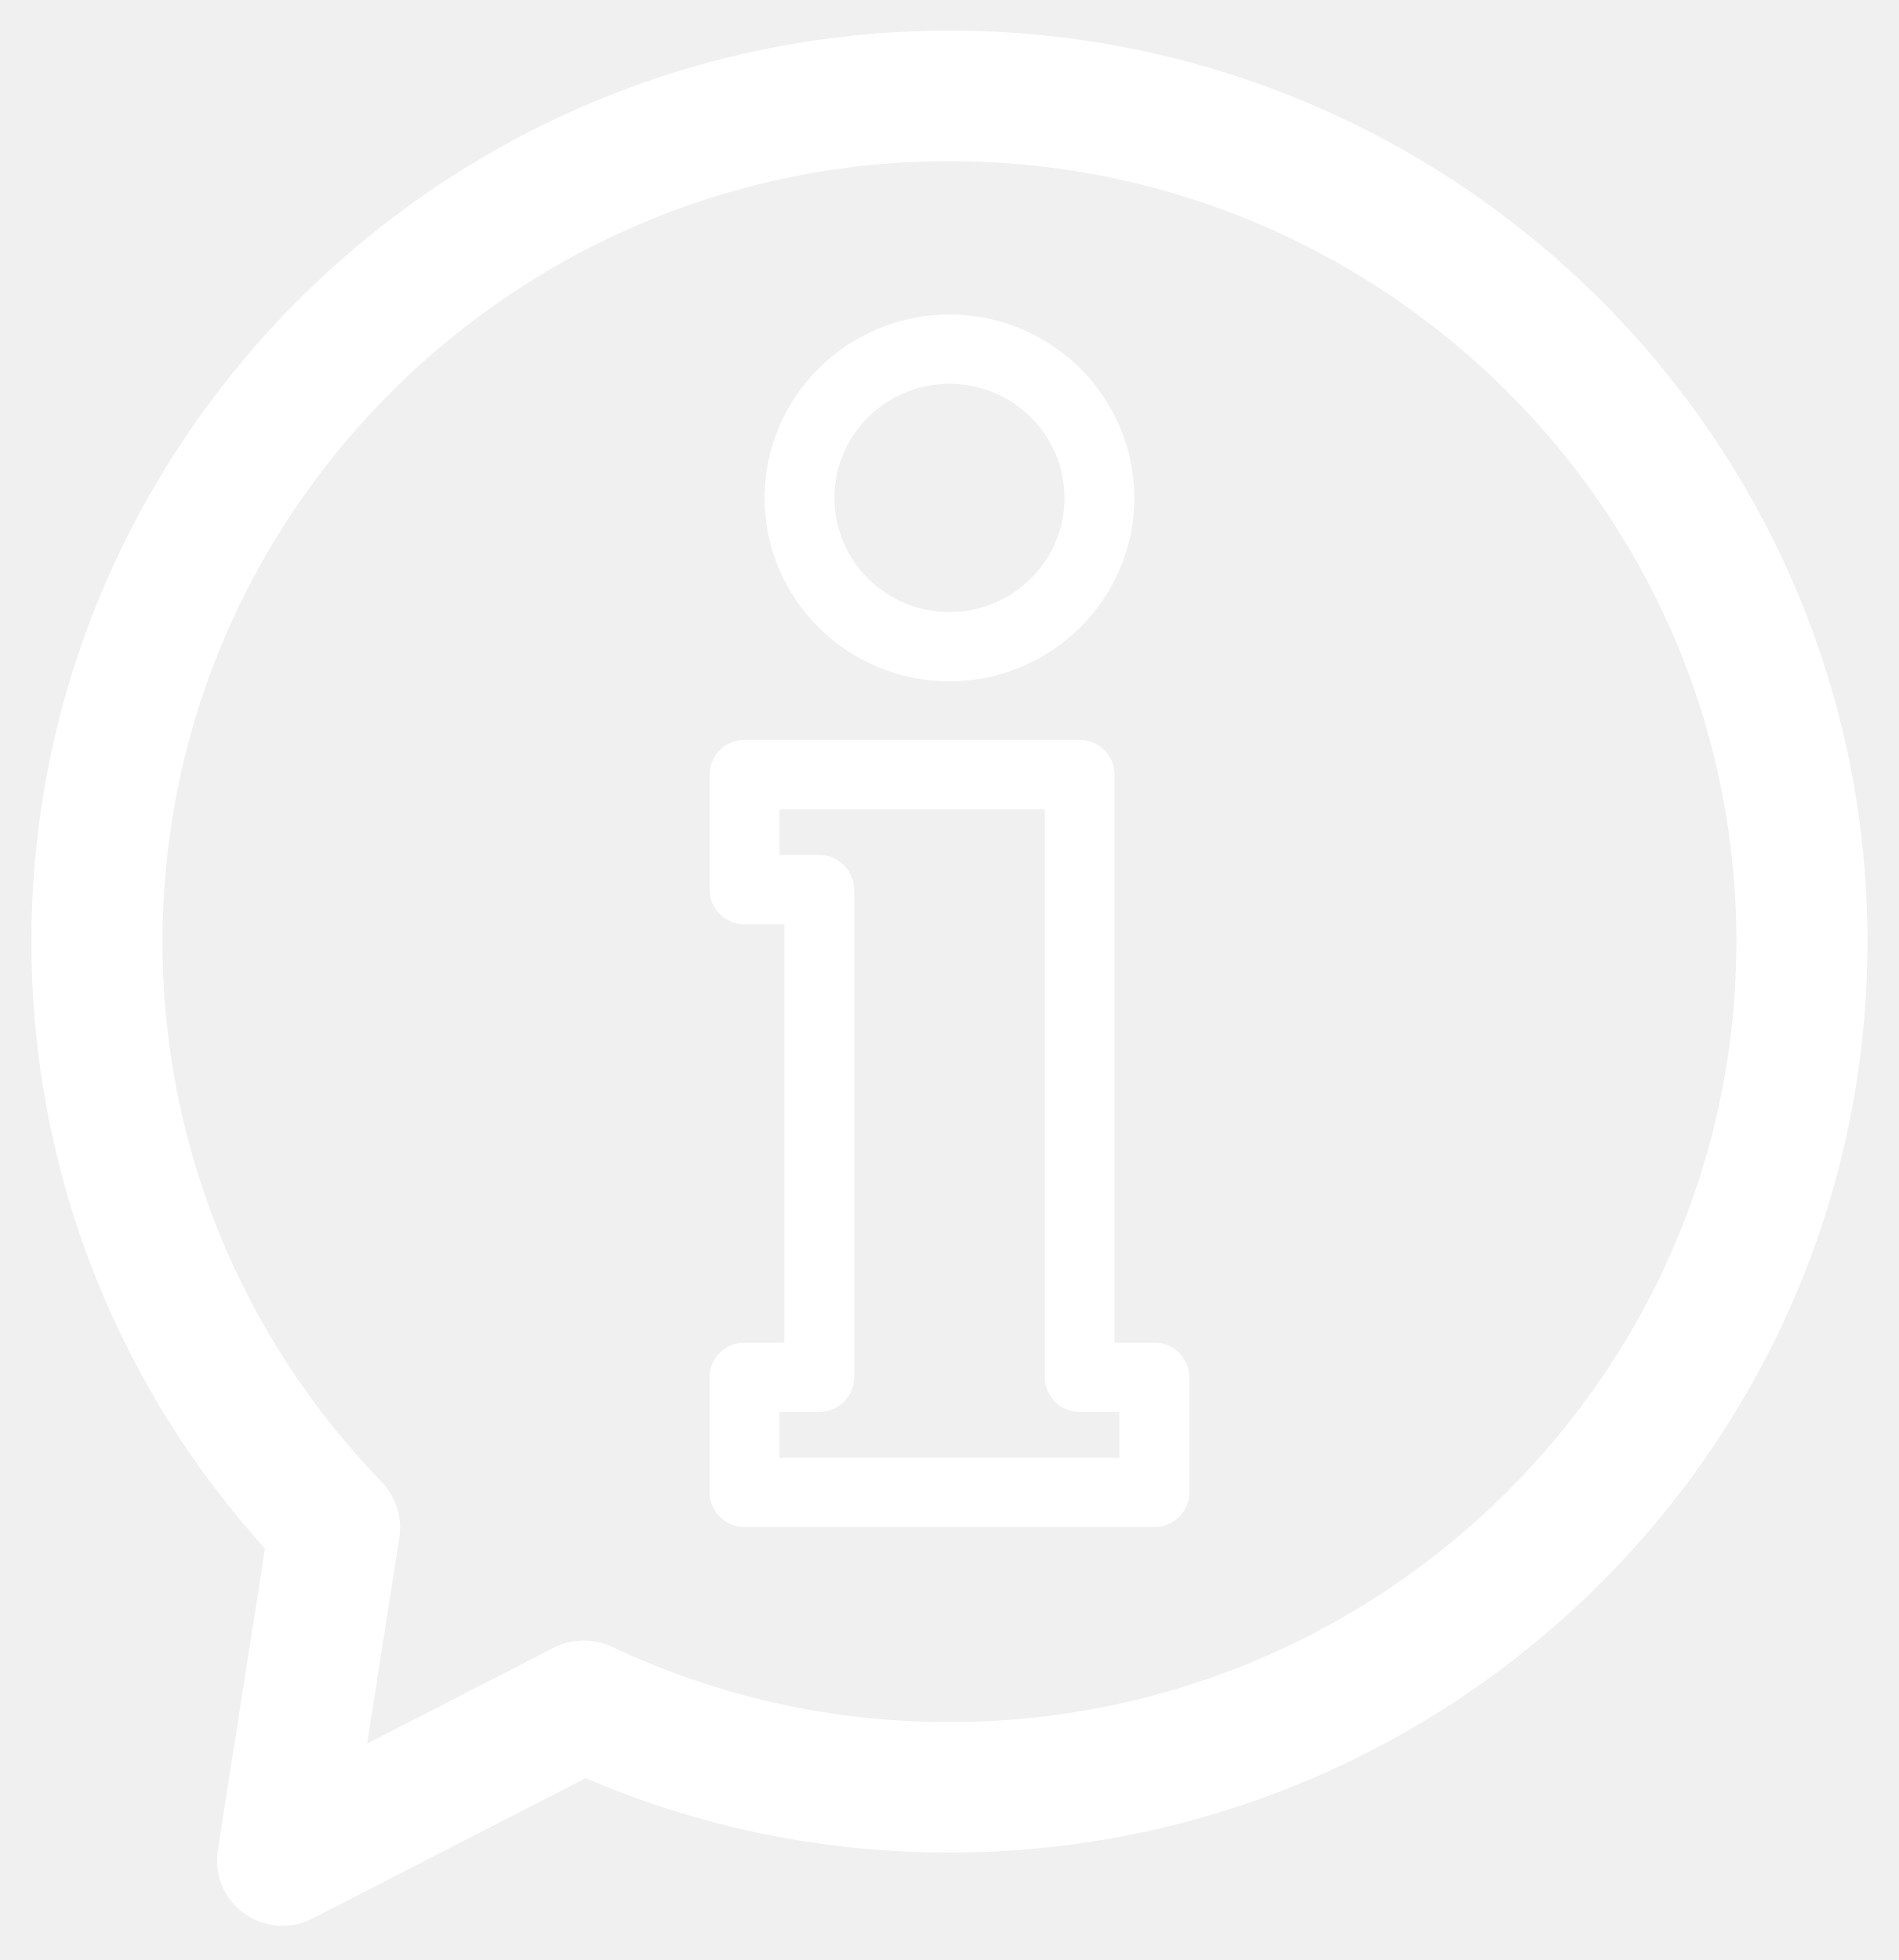
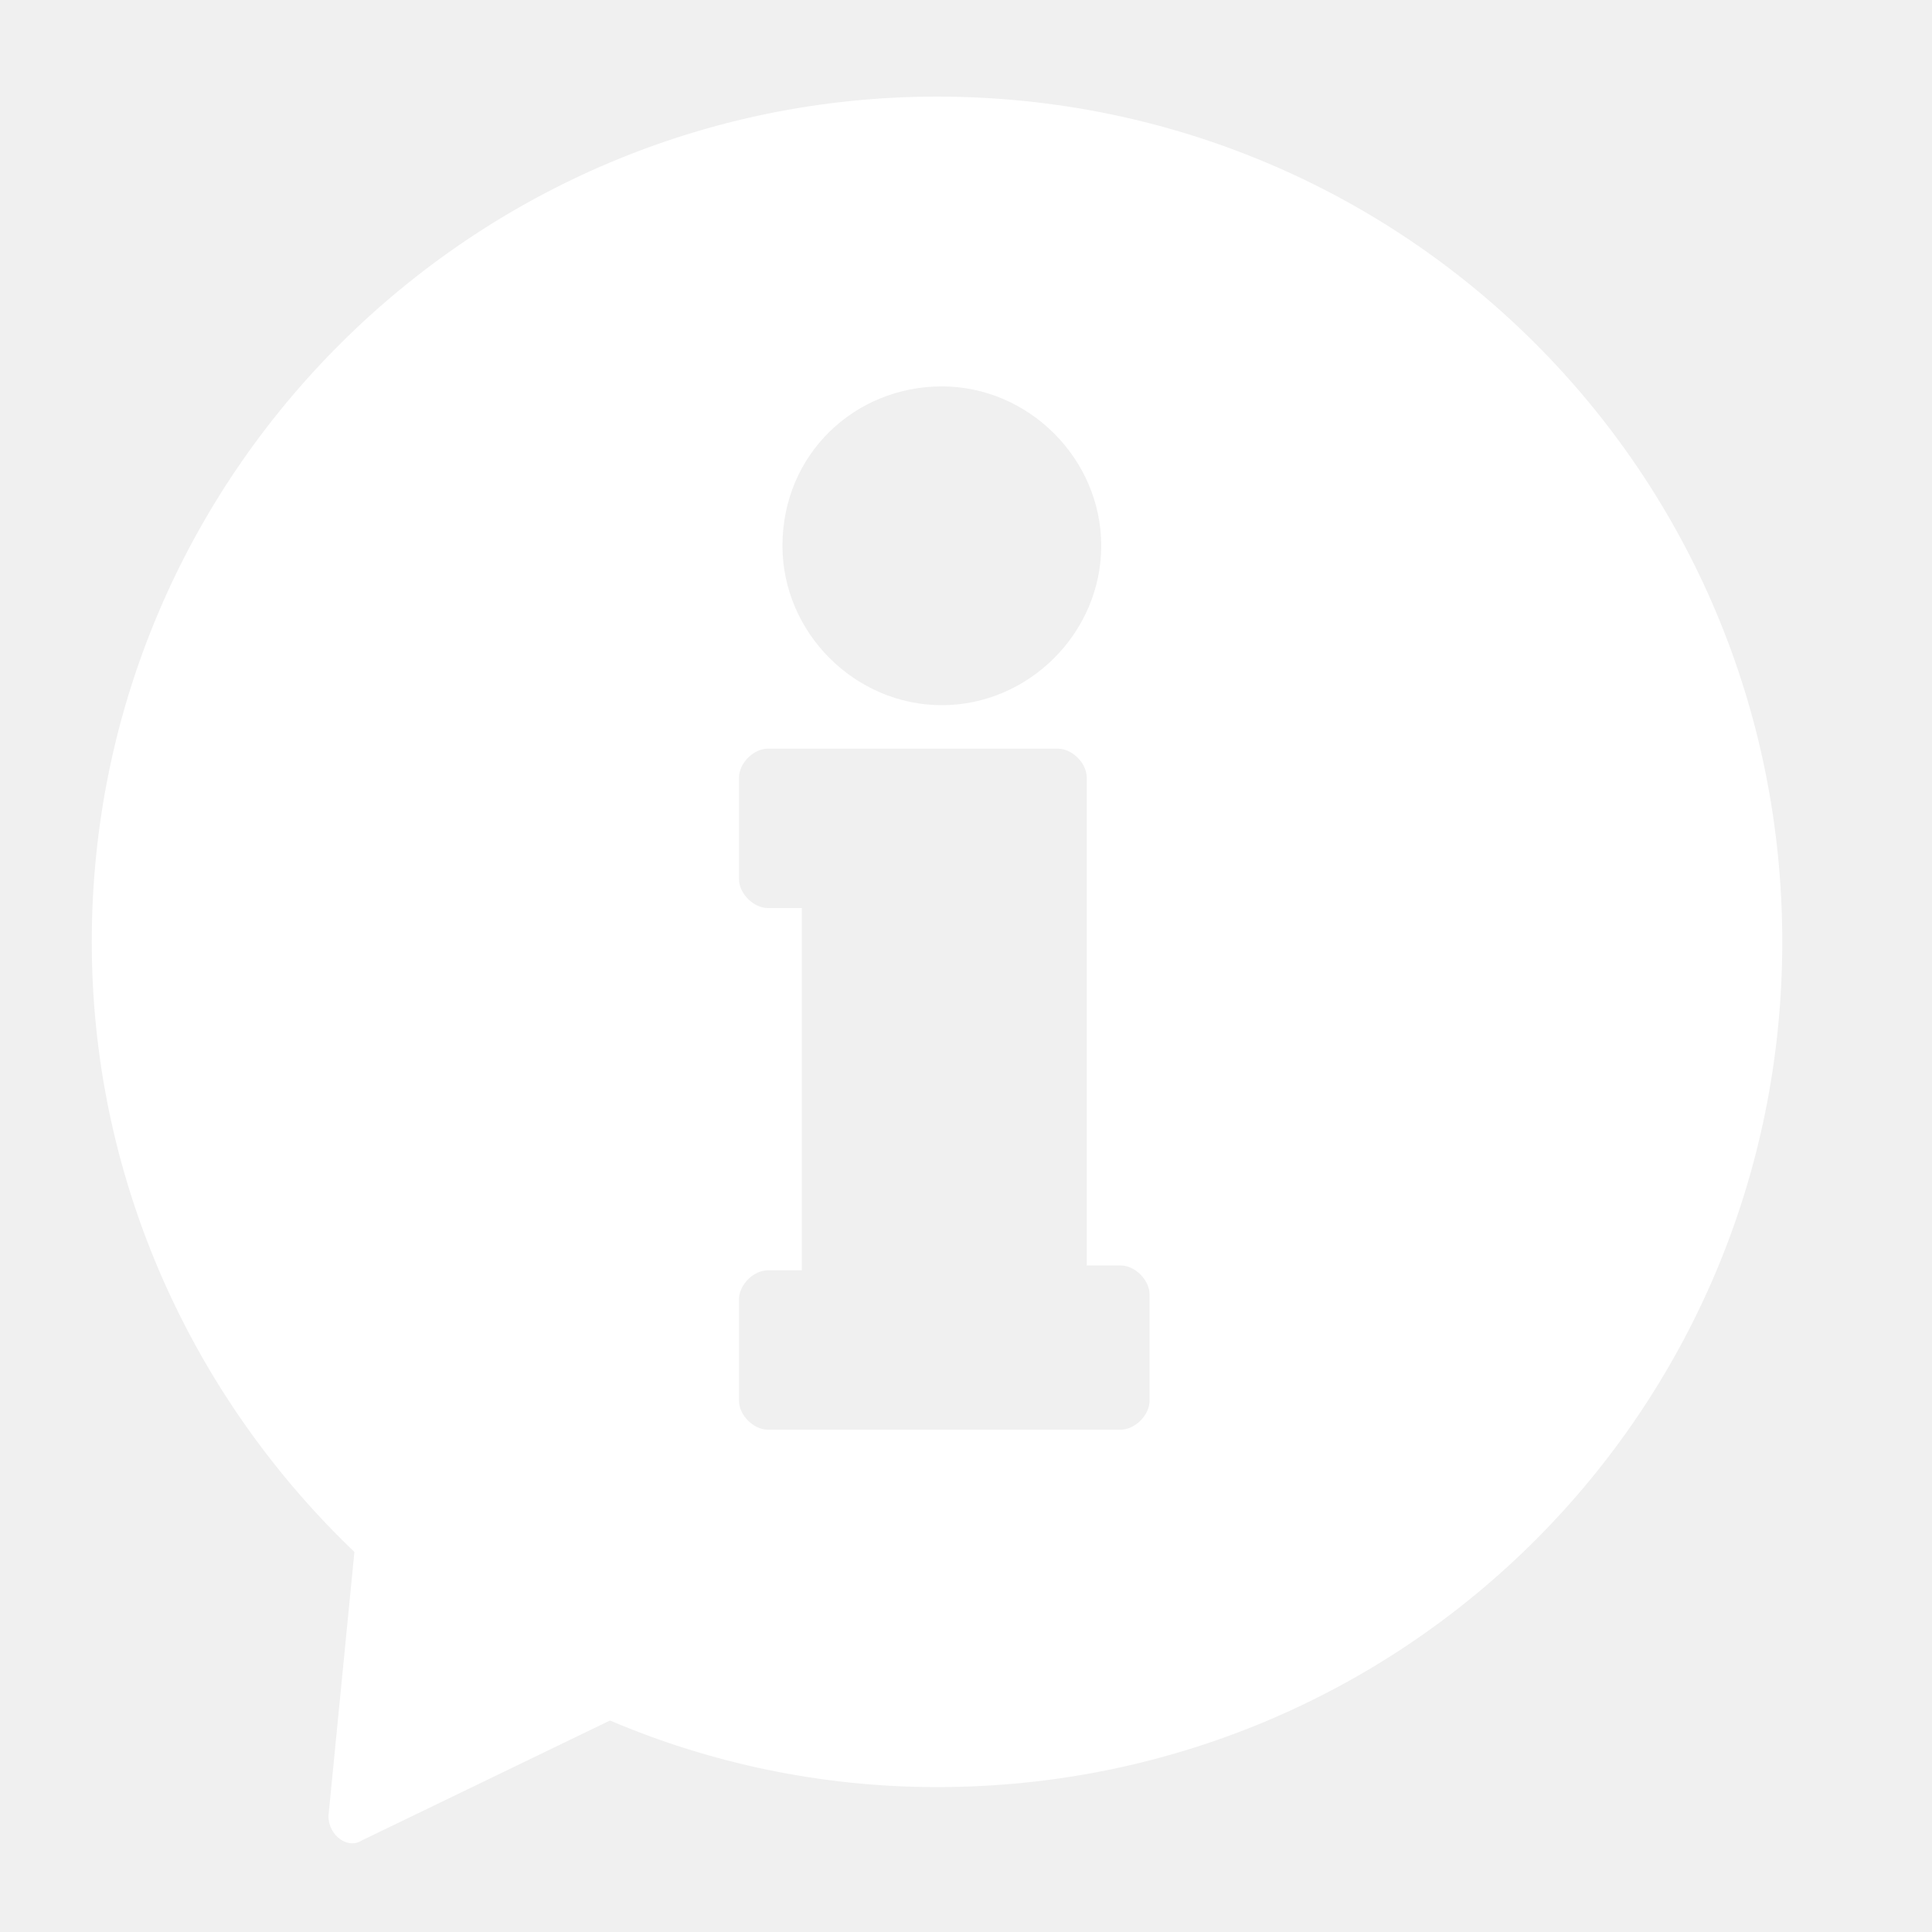
- <svg xmlns="http://www.w3.org/2000/svg" width="31px" height="32px" viewBox="0 0 31 32" version="1.1">
-   <defs />
-   <g id="Page-1" stroke="none" stroke-width="1" fill="none" fill-rule="evenodd">
-     <g id="HOME" transform="translate(-93, -606)" fill-rule="nonzero" fill="#FFFFFF">
-       <g id="001-information" transform="translate(94, 607)">
-         <path d="M14.5,0 C6.512,0 0.013,6.448 0.013,14.373 C0.013,18.009 1.376,21.46 3.857,24.123 L3.049,29.289 C3.016,29.5 3.105,29.711 3.279,29.835 C3.378,29.906 3.495,29.942 3.612,29.942 C3.702,29.942 3.792,29.921 3.874,29.878 L8.545,27.478 C10.421,28.32 12.423,28.746 14.5,28.746 C22.488,28.746 28.987,22.298 28.987,14.373 C28.987,6.448 22.488,0 14.5,0 Z M14.5,27.615 C12.498,27.615 10.572,27.185 8.776,26.338 C8.615,26.262 8.427,26.265 8.269,26.346 L4.348,28.361 L5.026,24.023 C5.053,23.849 4.997,23.672 4.874,23.545 C2.475,21.067 1.153,17.809 1.153,14.373 C1.153,7.071 7.141,1.131 14.5,1.131 C21.859,1.131 27.847,7.071 27.847,14.373 C27.847,21.674 21.859,27.615 14.5,27.615 Z" id="Shape" stroke="#FFFFFF" />
-         <path d="M14.5,4.135 C12.836,4.135 11.482,5.478 11.482,7.13 C11.482,8.781 12.836,10.124 14.5,10.124 C16.164,10.124 17.518,8.781 17.518,7.13 C17.518,5.478 16.164,4.135 14.5,4.135 Z M14.5,8.993 C13.464,8.993 12.622,8.157 12.622,7.13 C12.622,6.102 13.464,5.266 14.5,5.266 C15.536,5.266 16.378,6.102 16.378,7.13 C16.378,8.157 15.536,8.993 14.5,8.993 Z" id="Shape" />
-         <path d="M17.845,20.92 L17.196,20.92 L17.196,11.646 C17.196,11.334 16.941,11.08 16.626,11.08 L11.155,11.08 C10.84,11.08 10.585,11.334 10.585,11.646 L10.585,13.526 C10.585,13.838 10.84,14.091 11.155,14.091 L11.804,14.091 L11.804,20.92 L11.155,20.92 C10.84,20.92 10.585,21.174 10.585,21.486 L10.585,23.366 C10.585,23.678 10.84,23.931 11.155,23.931 L17.846,23.931 C18.16,23.931 18.416,23.678 18.416,23.366 L18.416,21.486 C18.416,21.174 18.16,20.92 17.845,20.92 Z M17.275,22.8 L11.725,22.8 L11.725,22.052 L12.374,22.052 C12.689,22.052 12.944,21.798 12.944,21.486 L12.944,13.526 C12.944,13.213 12.689,12.96 12.374,12.96 L11.725,12.96 L11.725,12.212 L16.056,12.212 L16.056,21.486 C16.056,21.799 16.311,22.052 16.626,22.052 L17.275,22.052 L17.275,22.8 Z" id="Shape" />
-       </g>
-     </g>
-   </g>
+ <svg xmlns="http://www.w3.org/2000/svg" version="1.1" id="Layer_1" x="0px" y="0px" viewBox="0 0 40 40" style="enable-background:new 0 0 40 40;" xml:space="preserve">
+   <style type="text/css">
+ 	.st0{fill:#FFFFFF;}
+ </style>
+   <path class="st0" d="M7.4,31.5l-0.6,6.1c0,0.4,0.4,0.7,0.7,0.5l6-2.9c0.4-0.2,0.4-0.7,0-0.9l-5.4-3.2c-0.3-0.2-0.7,0-0.8,0.3h0  C7.4,31.4,7.4,31.5,7.4,31.5z" />
+   <path class="st0" d="M19.4,2C9.8,2,1.9,9.8,1.9,19.5C1.9,29.1,9.8,37,19.4,37c9.7,0,17.5-7.8,17.5-17.5C36.9,9.8,29.1,2,19.4,2z   M19.5,8c1.8,0,3.3,1.5,3.3,3.3c0,1.8-1.5,3.3-3.3,3.3c-1.8,0-3.3-1.5-3.3-3.3C16.2,9.4,17.7,8,19.5,8z M23.8,29  c0,0.3-0.3,0.6-0.6,0.6h-7.3c-0.3,0-0.6-0.3-0.6-0.6v-2.1c0-0.3,0.3-0.6,0.6-0.6h0.7v-7.5h-0.7c-0.3,0-0.6-0.3-0.6-0.6v-2.1  c0-0.3,0.3-0.6,0.6-0.6h6c0.3,0,0.6,0.3,0.6,0.6v10.1h0.7c0.3,0,0.6,0.3,0.6,0.6V29z" />
</svg>
